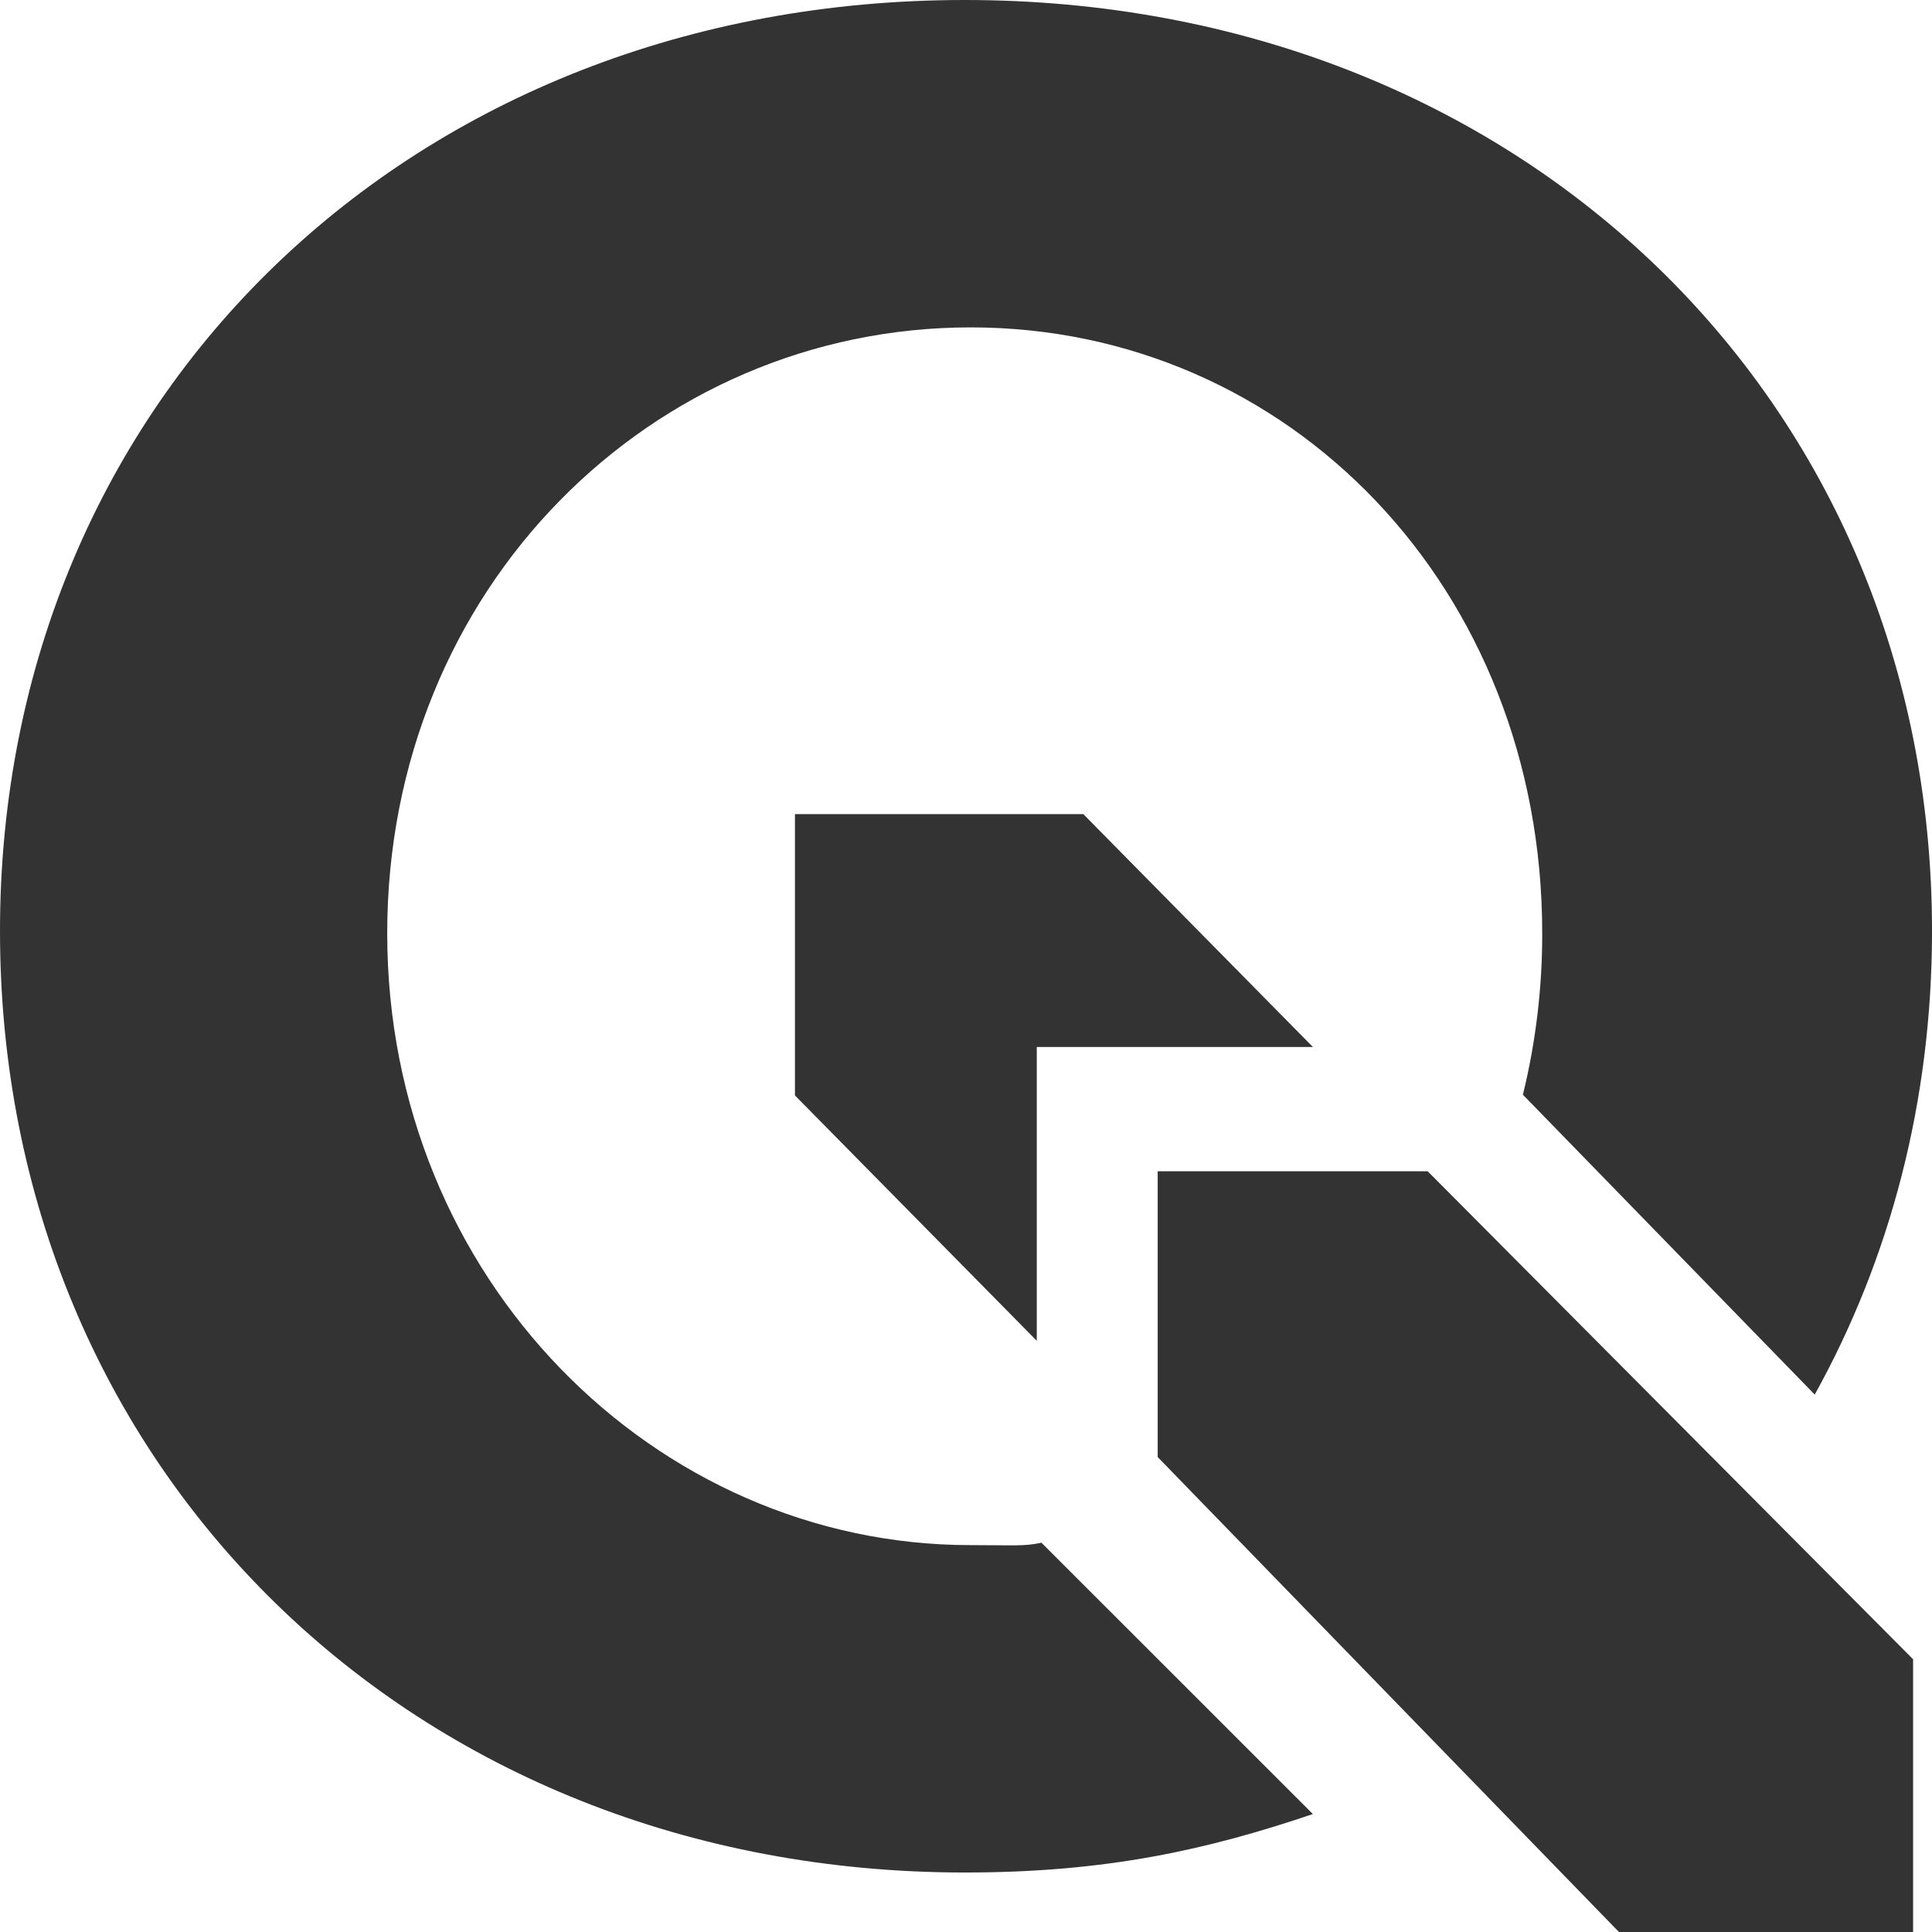
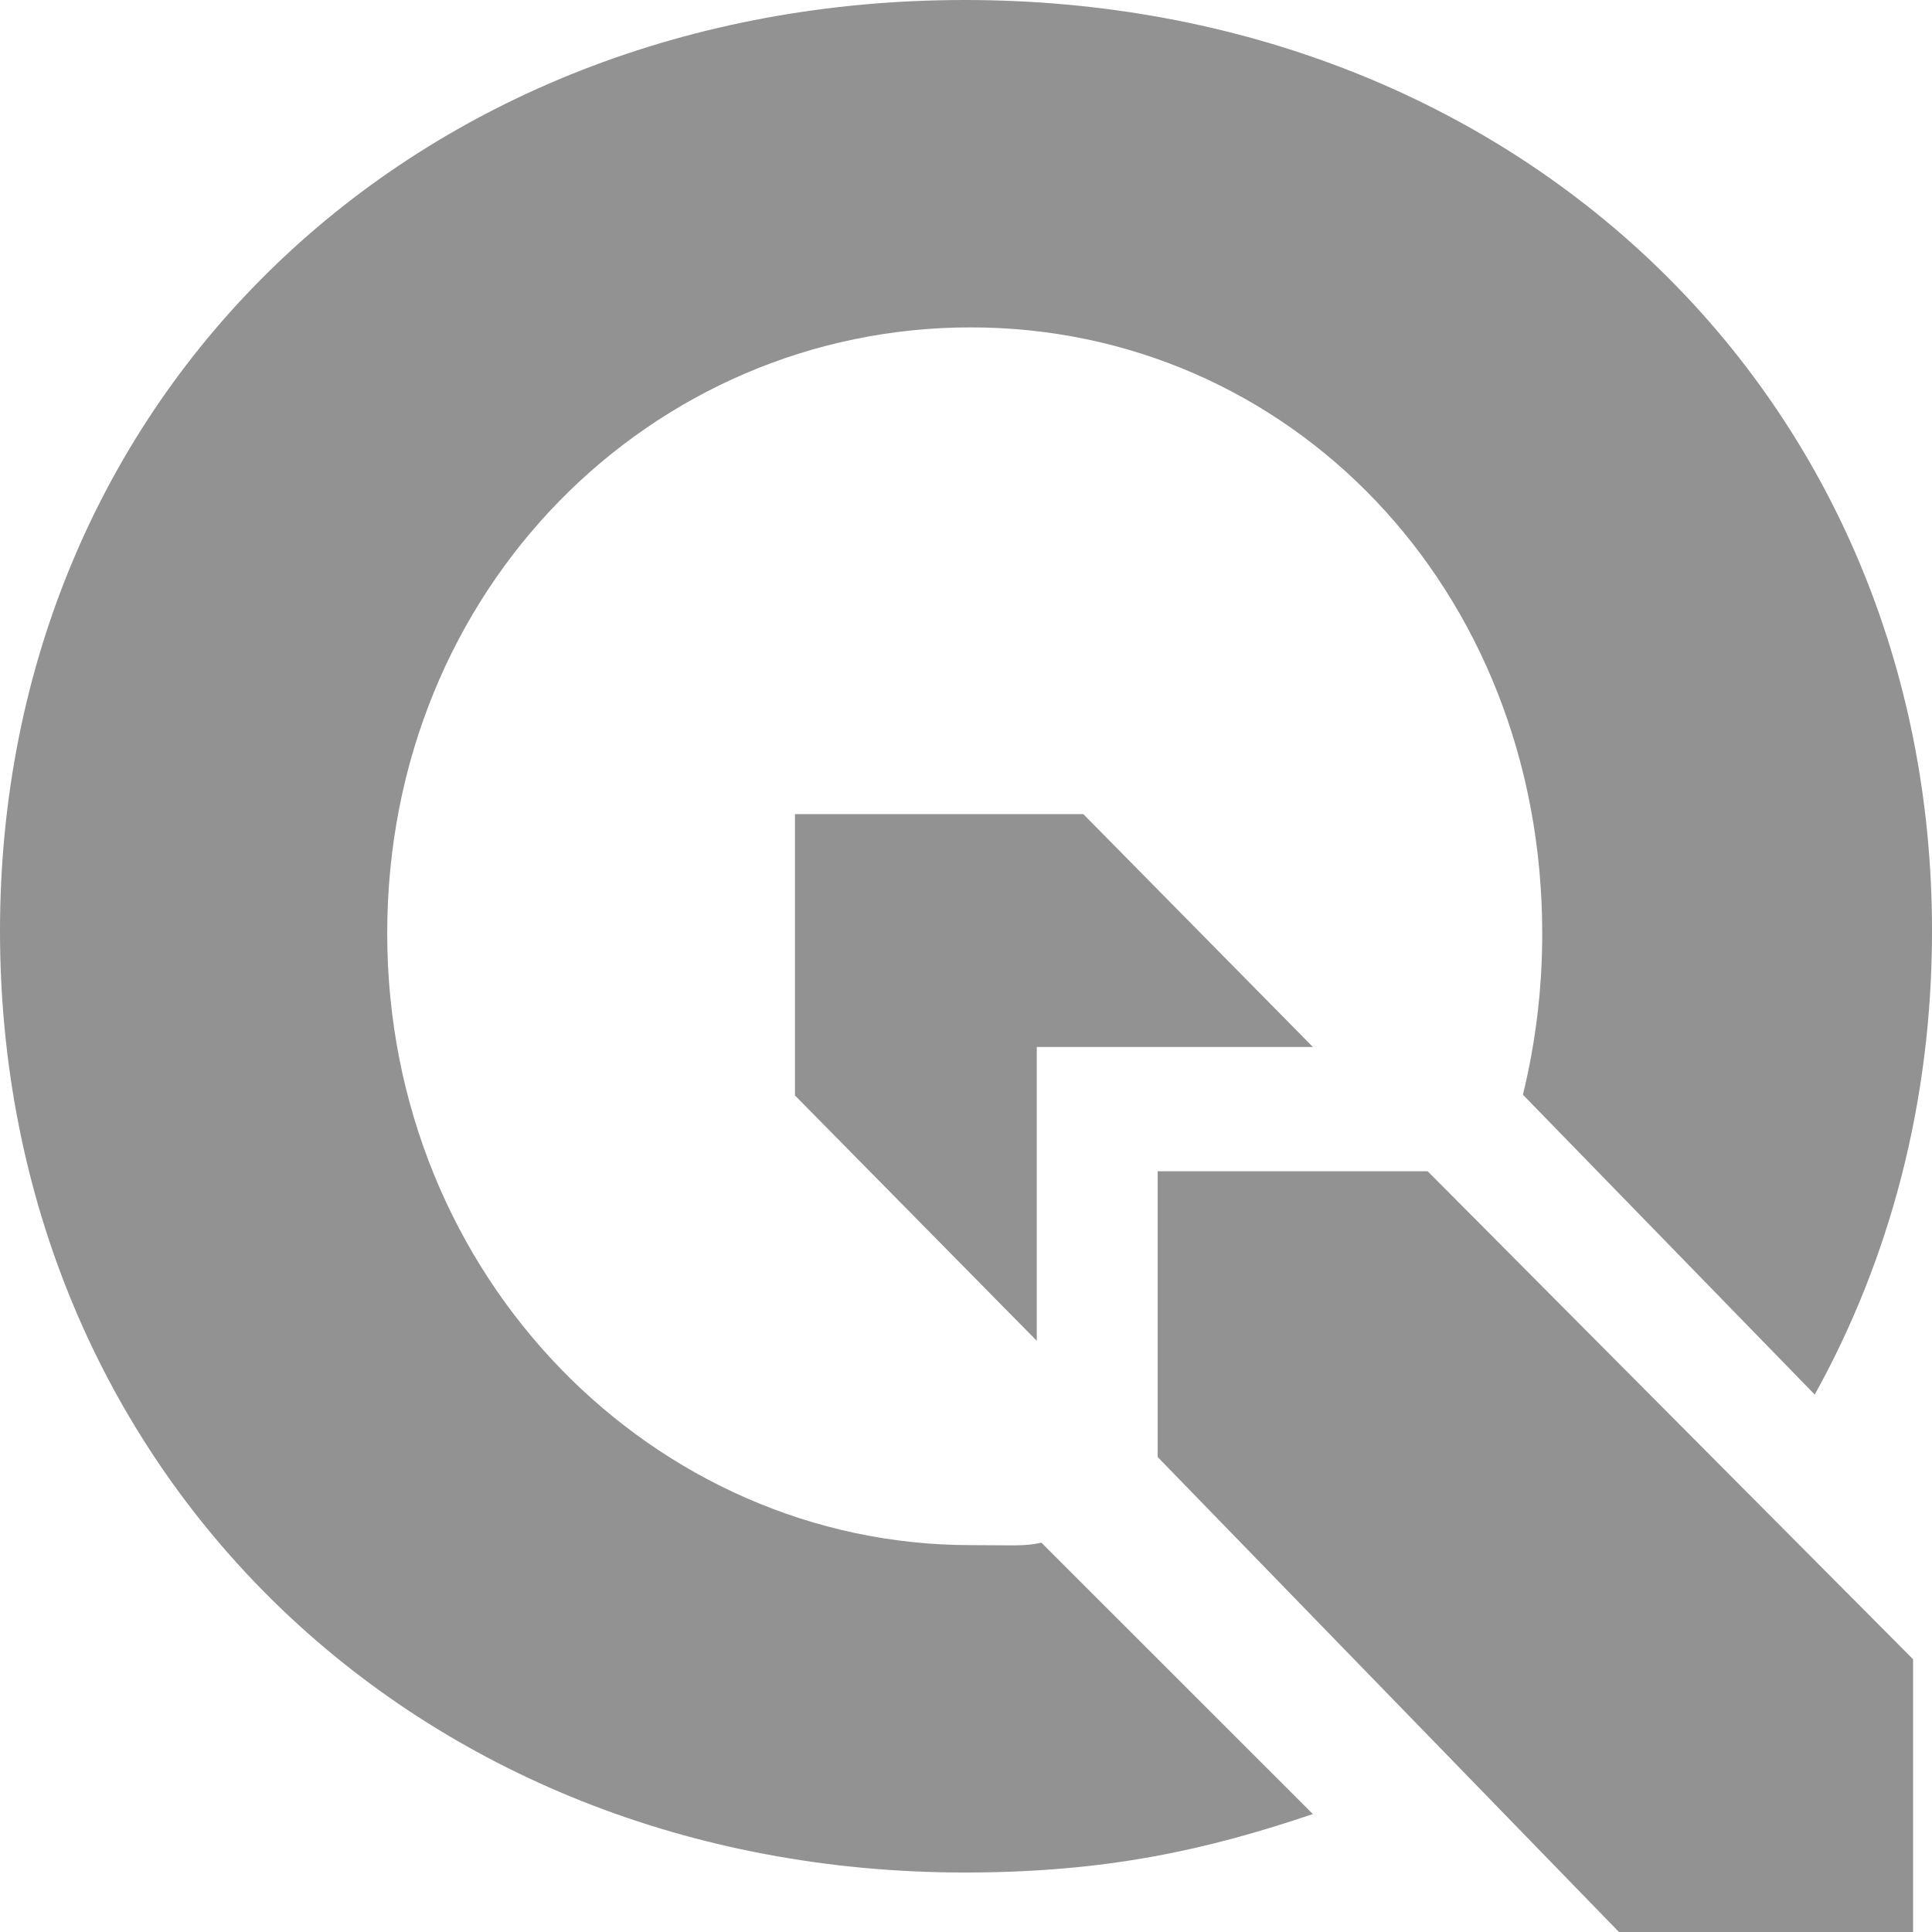
<svg xmlns="http://www.w3.org/2000/svg" xmlns:ns1="http://vectornator.io" height="100%" stroke-miterlimit="10" style="fill-rule:nonzero;clip-rule:evenodd;stroke-linecap:round;stroke-linejoin:round;" version="1.1" viewBox="367.413 197.197 107.168 107.168" width="100%" xml:space="preserve">
  <defs />
  <clipPath id="ArtboardFrame">
    <rect height="107.168" width="107.168" x="367.413" y="197.197" />
  </clipPath>
  <g clip-path="url(#ArtboardFrame)" id="Layer" ns1:layerName="Layer">
-     <path d="M424.923 255.273L424.923 271.571L411.509 257.961L411.509 242.355L427.504 242.355L440.239 255.273L424.923 255.273ZM473.532 289.236L473.532 304.365L457.216 304.365L431.629 278.019L431.629 262.167L446.606 262.167L473.532 289.236ZM425.182 282.771L440.239 297.823C434.394 299.797 428.821 301.065 420.926 301.065C390.347 301.061 367.413 278.658 367.413 248.838C367.413 219.166 390.347 197.197 420.926 197.197C451.648 197.197 474.582 219.309 474.582 248.838C474.582 258.305 472.246 267.039 468.076 274.554L451.889 257.921C452.605 254.991 452.965 251.984 452.96 248.968C452.96 229.807 438.904 215.357 421.256 215.357C403.601 215.357 388.892 229.807 388.892 248.968C388.892 268.129 403.761 282.905 421.252 282.905C423.699 282.905 424.204 282.98 425.182 282.771Z" fill="#333333" fill-rule="nonzero" opacity="1" stroke="none" ns1:layerName="path" />
+     <path d="M424.923 255.273L424.923 271.571L411.509 257.961L411.509 242.355L427.504 242.355L440.239 255.273L424.923 255.273ZM473.532 289.236L473.532 304.365L457.216 304.365L431.629 278.019L431.629 262.167L446.606 262.167L473.532 289.236ZM425.182 282.771L440.239 297.823C434.394 299.797 428.821 301.065 420.926 301.065C390.347 301.061 367.413 278.658 367.413 248.838C367.413 219.166 390.347 197.197 420.926 197.197C451.648 197.197 474.582 219.309 474.582 248.838C474.582 258.305 472.246 267.039 468.076 274.554L451.889 257.921C452.605 254.991 452.965 251.984 452.96 248.968C452.96 229.807 438.904 215.357 421.256 215.357C403.601 215.357 388.892 229.807 388.892 248.968C388.892 268.129 403.761 282.905 421.252 282.905C423.699 282.905 424.204 282.98 425.182 282.771Z" fill="#929292" fill-rule="nonzero" opacity="1" stroke="none" ns1:layerName="path" />
  </g>
</svg>
